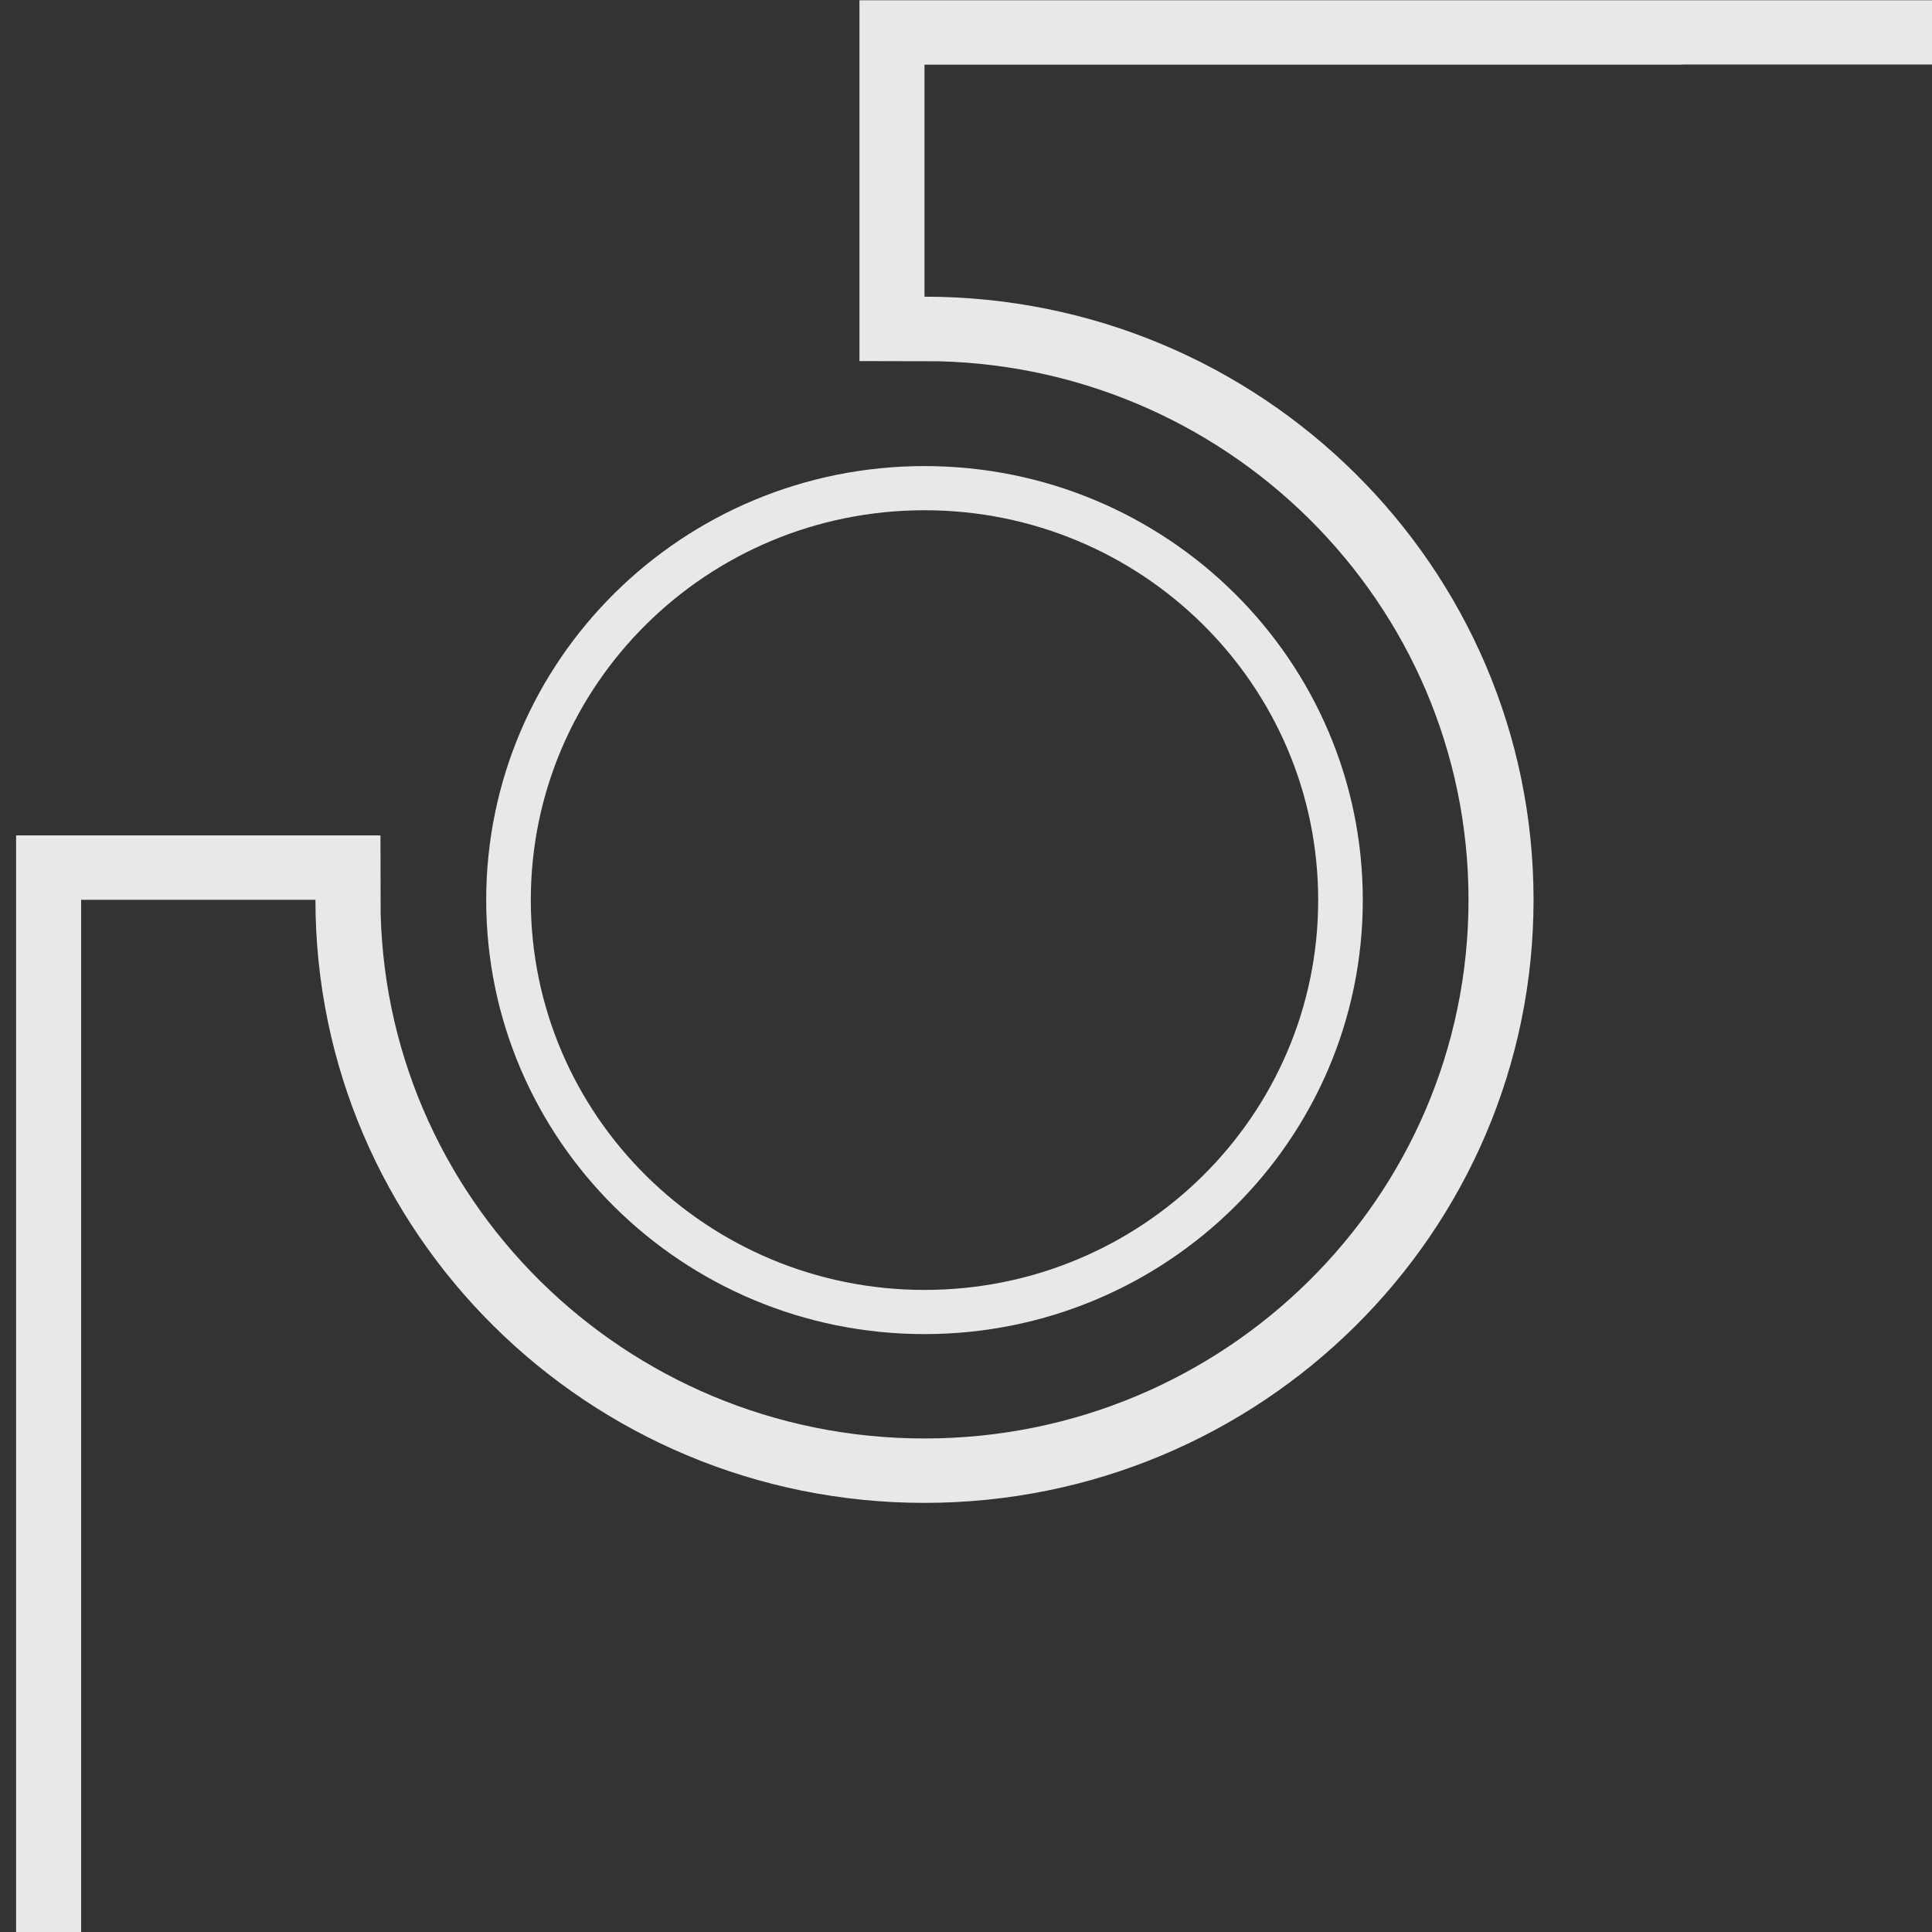
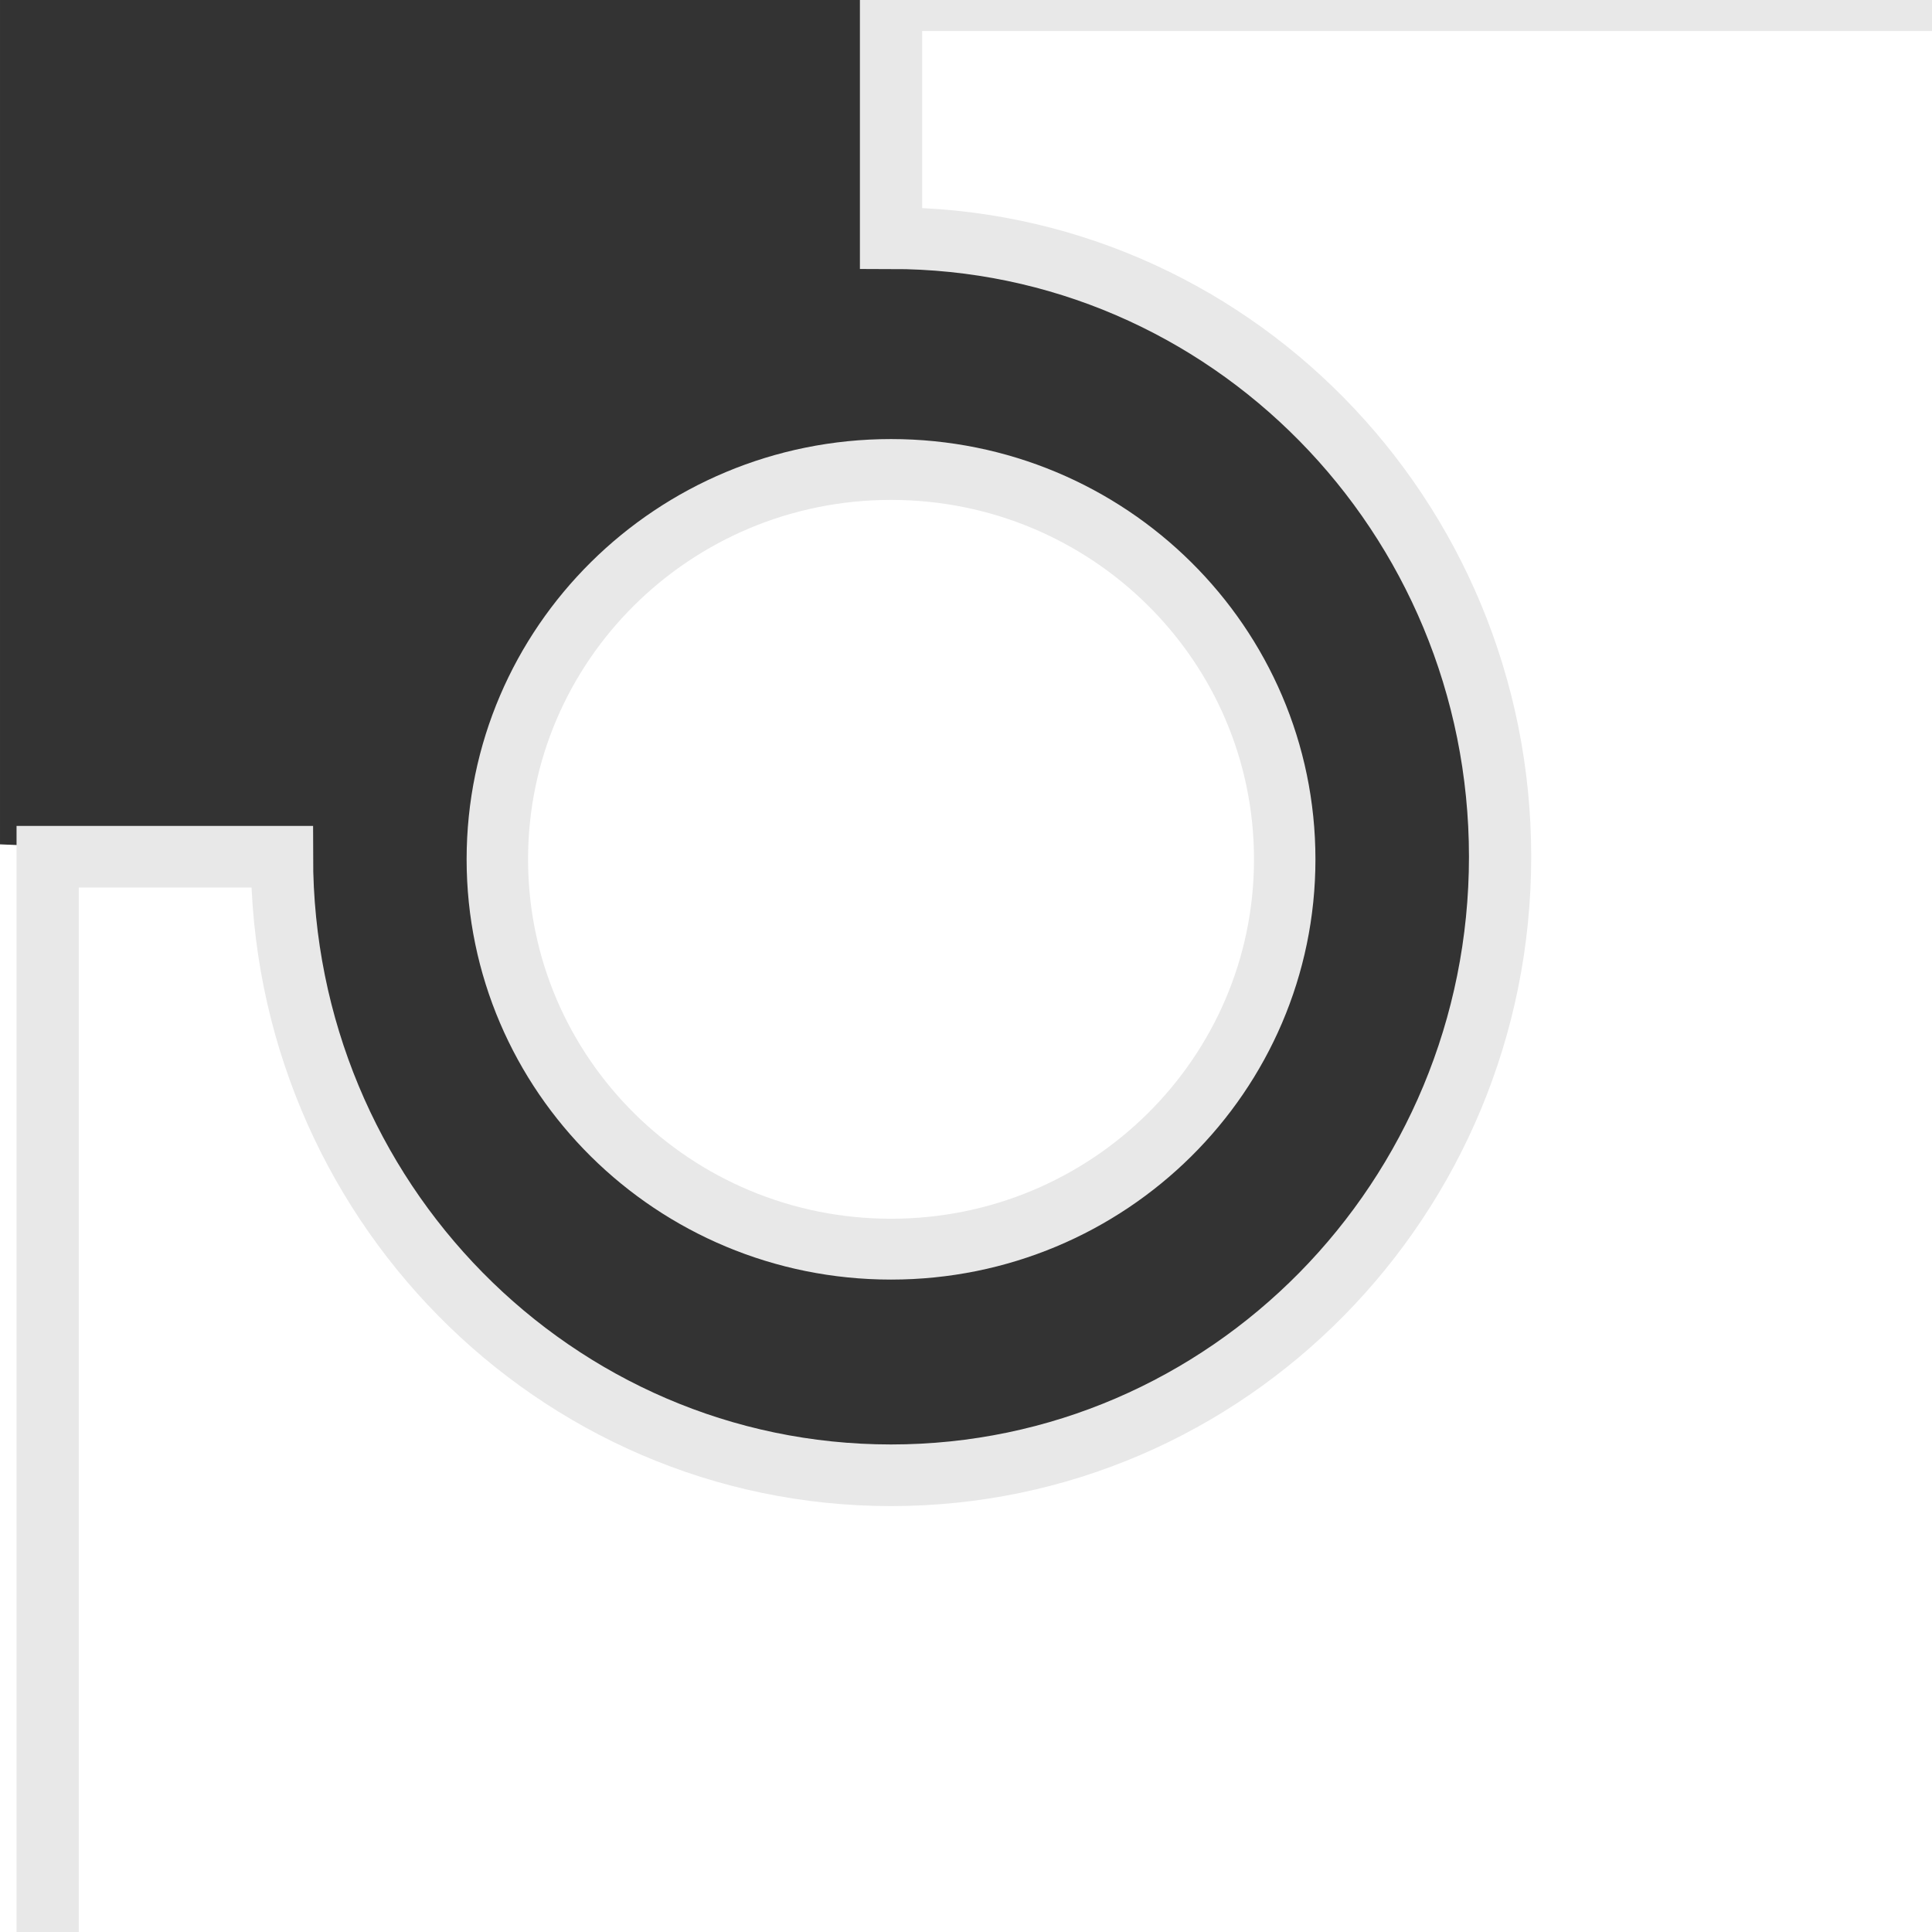
<svg xmlns="http://www.w3.org/2000/svg" width="120" height="120" version="1.1" viewBox="0 0 31.75 31.75">
-   <rect x="-3.116" y="-3.928" width="37.066" height="37.375" fill="#333" stroke-width=".309" />
-   <g transform="matrix(1.0098 0 0 .99992 -53.013 -212.31)" fill="#333" stroke="#e8e8e8" stroke-linejoin="bevel">
-     <path d="m67.544 213.39v3.813c5.474 6e-5 9.911 4.438 9.912 9.912-5.5e-5 5.474-4.438 9.911-9.912 9.912-5.474-6e-5 -9.911-4.438-9.912-9.912h-3.813v16.969h30.325l-0.048-30.694z" stroke="#e8e8e8" stroke-linecap="square" stroke-linejoin="miter" stroke-width="2.117" style="paint-order:markers stroke fill" />
-     <circle cx="67.544" cy="227.12" r="6.407" stroke-width="1.452" style="paint-order:stroke markers fill" />
-     <rect x="53.819" y="240.45" width="31.004" height="4.81" ry="0" fill="#333" stroke="none" style="paint-order:markers stroke fill" />
-     <rect transform="rotate(90)" x="213.39" y="-85.393" width="31.896" height="5.521" ry="0" fill="#333" stroke="none" style="paint-order:markers stroke fill" />
+   <path transform="scale(.26458)" d="m55.346 0-8.44e-4 7.0118e-6 -55.345-7.0118e-6v52.444l17.518 0.757 1.232 6.799 3 10.5 10.75 13.5 15.25 7 20.5-1.5 12.5-8.25 9.5-12.75 3-14.25-2.75-16.25-9.25-13.25-14-8.5-11.904-1.469zm5.404 30.5 11 5.25 7 9.75 1 12-4.75 12-10.75 7.75-9.75 1.5-12.25-3-7.25-6.5-4.5-11.5 0.5-9.5 6.5-11.25 10.75-6.25z" fill="#333" />
+   <g transform="matrix(1.0098 0 0 .99992 -53.563 -212.58)" fill-opacity="0" stroke="#e8e8e8" stroke-linejoin="bevel" style="paint-order:stroke fill markers">
+     <path d="m84.097 212.6-16.553 3.1e-4v3.911c5.474 7e-5 9.911 4.552 9.912 10.166-5.5e-5 5.615-4.438 10.166-9.912 10.166-5.474-6e-5 -9.911-4.552-9.912-10.166h-3.813v17.405" stroke-linecap="square" stroke-linejoin="miter" stroke-width="1.013" style="paint-order:stroke fill markers" />
+     <circle cx="67.544" cy="226.72" r="6.407" style="paint-order:stroke fill markers" />
  </g>
</svg>
